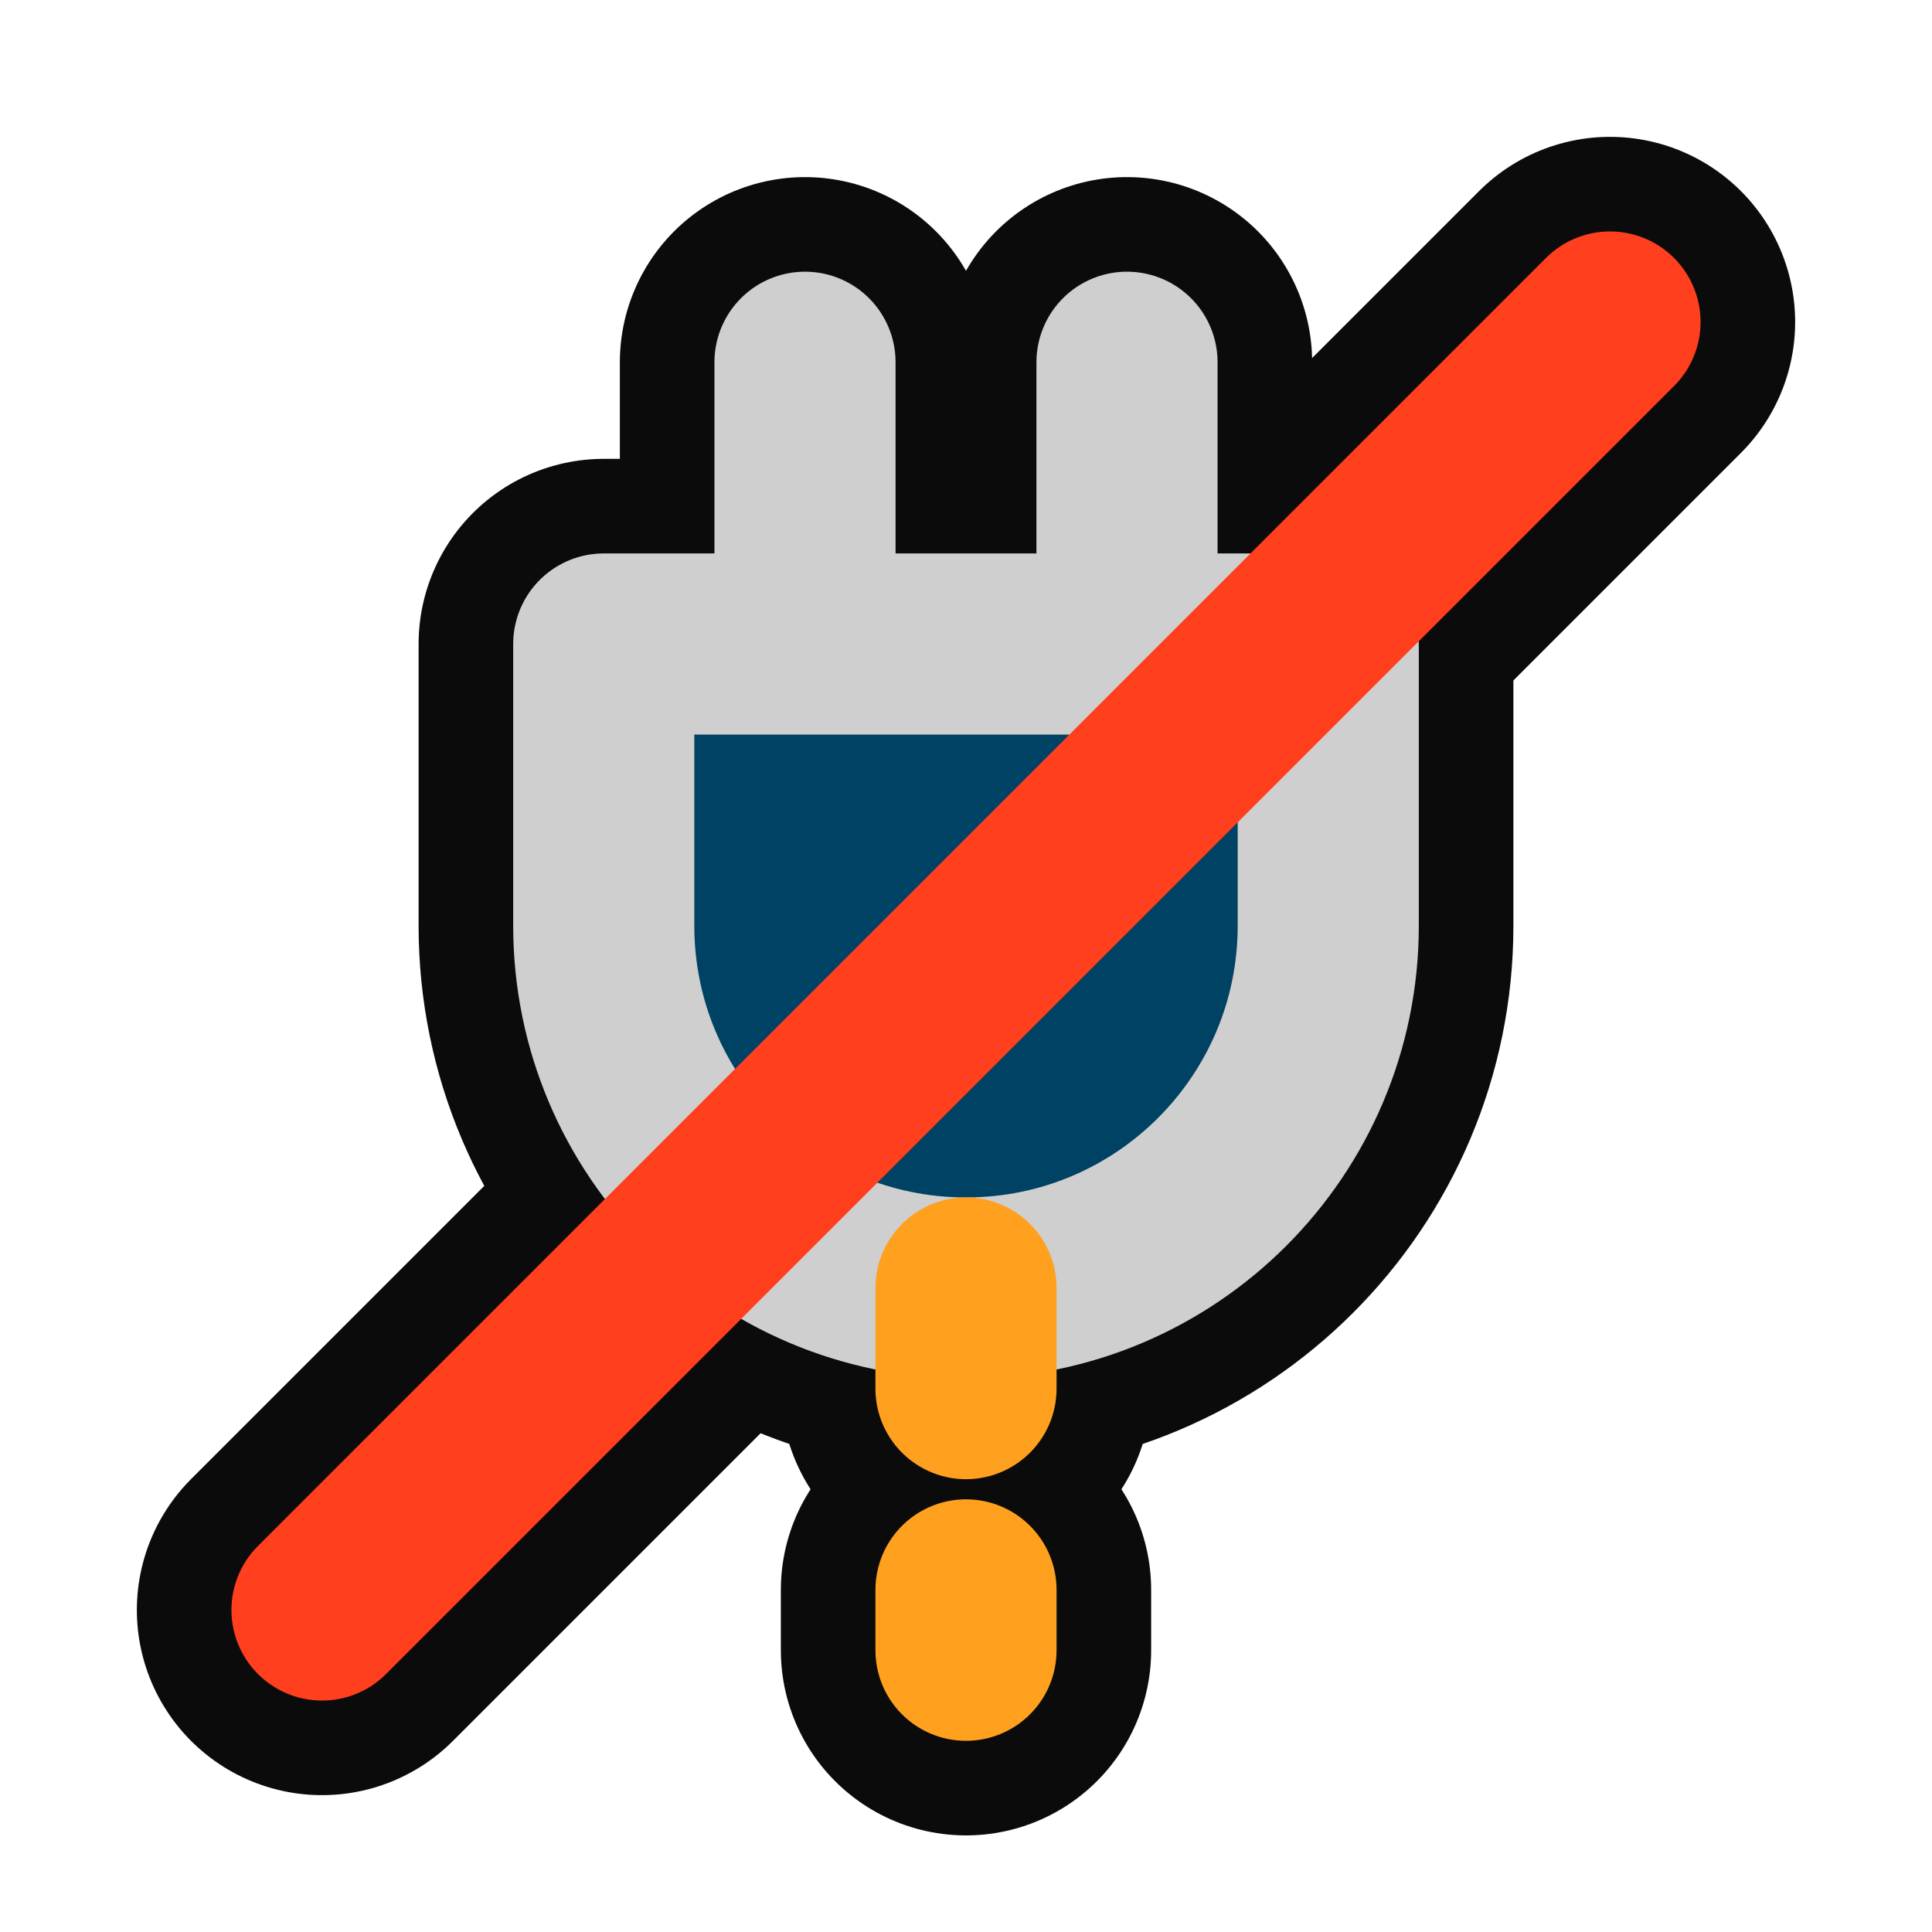
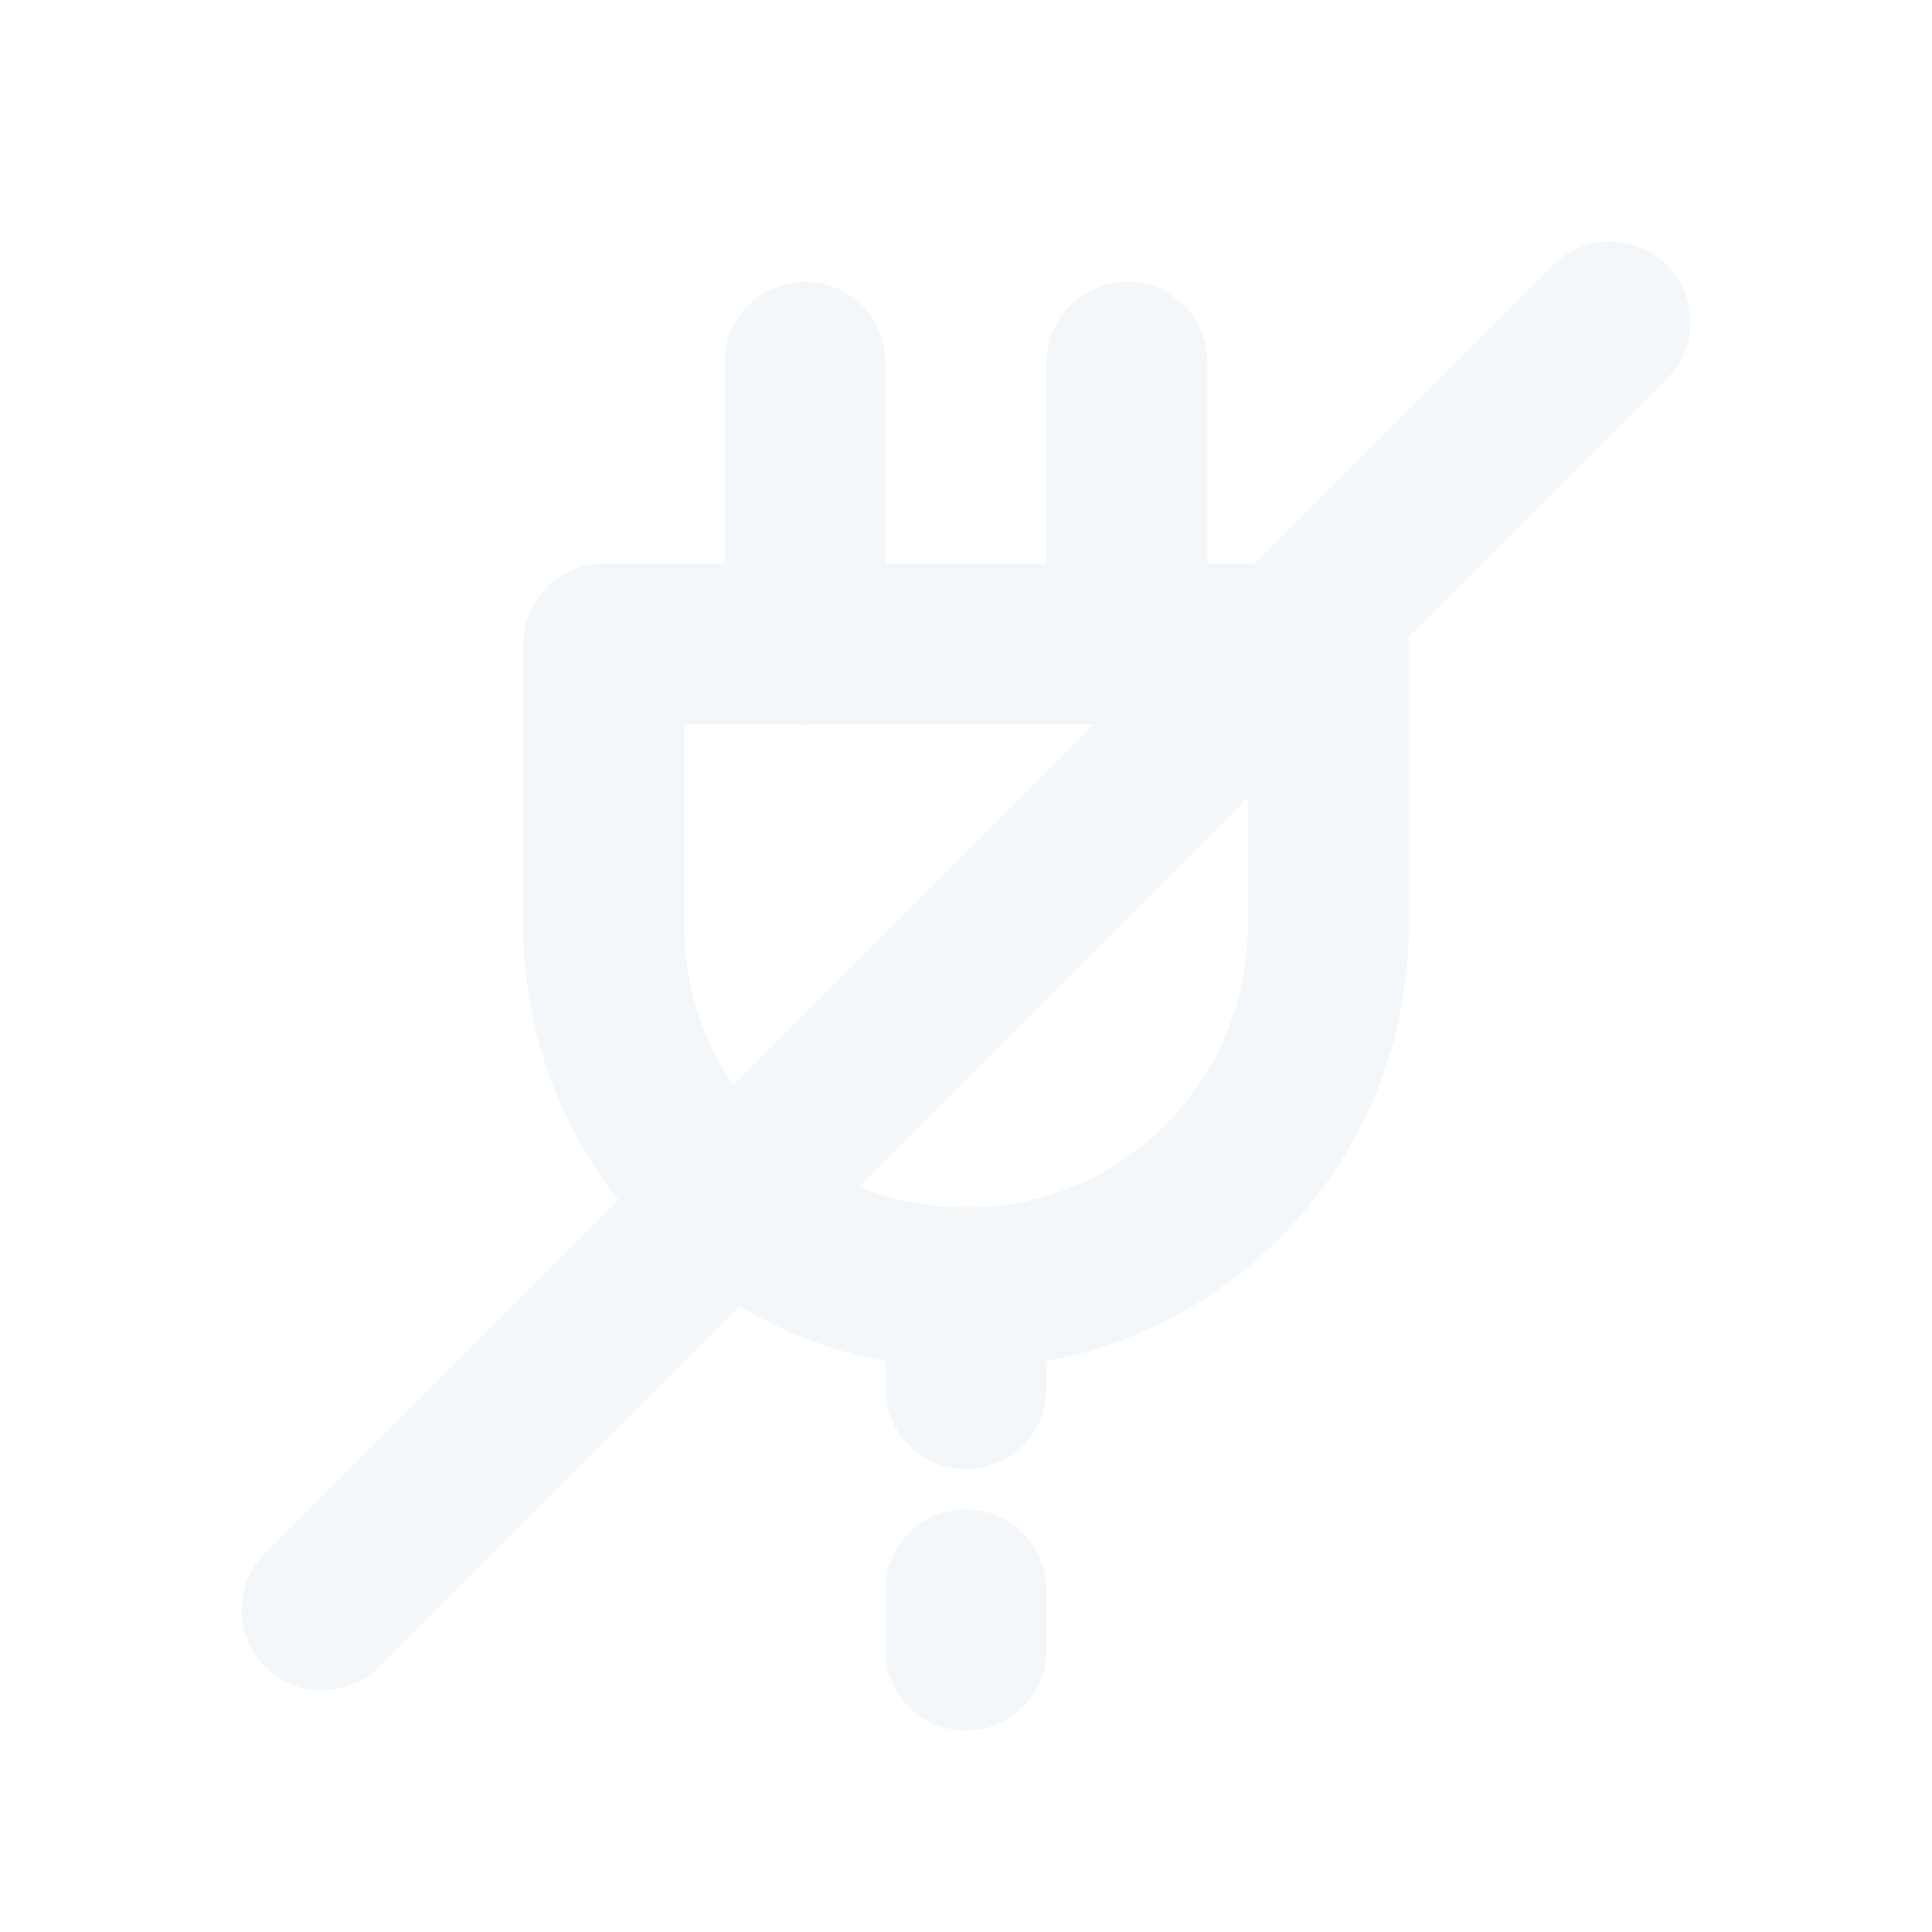
- <svg xmlns="http://www.w3.org/2000/svg" viewBox="0 0 24 24" fill="none" stroke-linecap="round" stroke-linejoin="round">
-   <g stroke="#0b0b0b" stroke-width="4.6">
-     <path d="M10,8V4.5 M14,8V4.5" fill="none" />
-     <path d="M7.5,8H16.5V11.5A4.5,4.5 0 0 1 7.5,11.5Z" fill="#0b0b0b" />
-     <path d="M12,16V17.25 M12,19.75V20.5" fill="none" />
-     <path d="M4,20L20,4" fill="none" />
-   </g>
-   <g stroke-width="2.25">
-     <path d="M10,8V4.5 M14,8V4.5" stroke="#cfcfcf" fill="none" />
-     <path d="M7.5,8H16.5V11.5A4.5,4.5 0 0 1 7.5,11.5Z" stroke="#cfcfcf" fill="#004264" />
-     <path d="M12,16V17.25 M12,19.75V20.5" stroke="#ffa01e" fill="none" />
-     <path d="M4,20L20,4" stroke="#ff3f1e" fill="none" />
-   </g>
+ <svg xmlns="http://www.w3.org/2000/svg" viewBox="0 0 24 24" fill="none" stroke-linecap="round" stroke-linejoin="round" stroke-width="2">
+   <path d="M10,8V4.5 M14,8V4.5" stroke="#f4f7fa" fill="none" />
+   <path d="M7.5,8H16.5V11.5A4.5,4.5 0 0 1 7.5,11.5Z" stroke="#f4f7fa" fill="none" />
+   <path d="M12,16V17.25 M12,19.75V20.5" stroke="#f4f7fa" fill="none" />
+   <path d="M4,20L20,4" stroke="#f4f7fa" fill="none" />
</svg>
